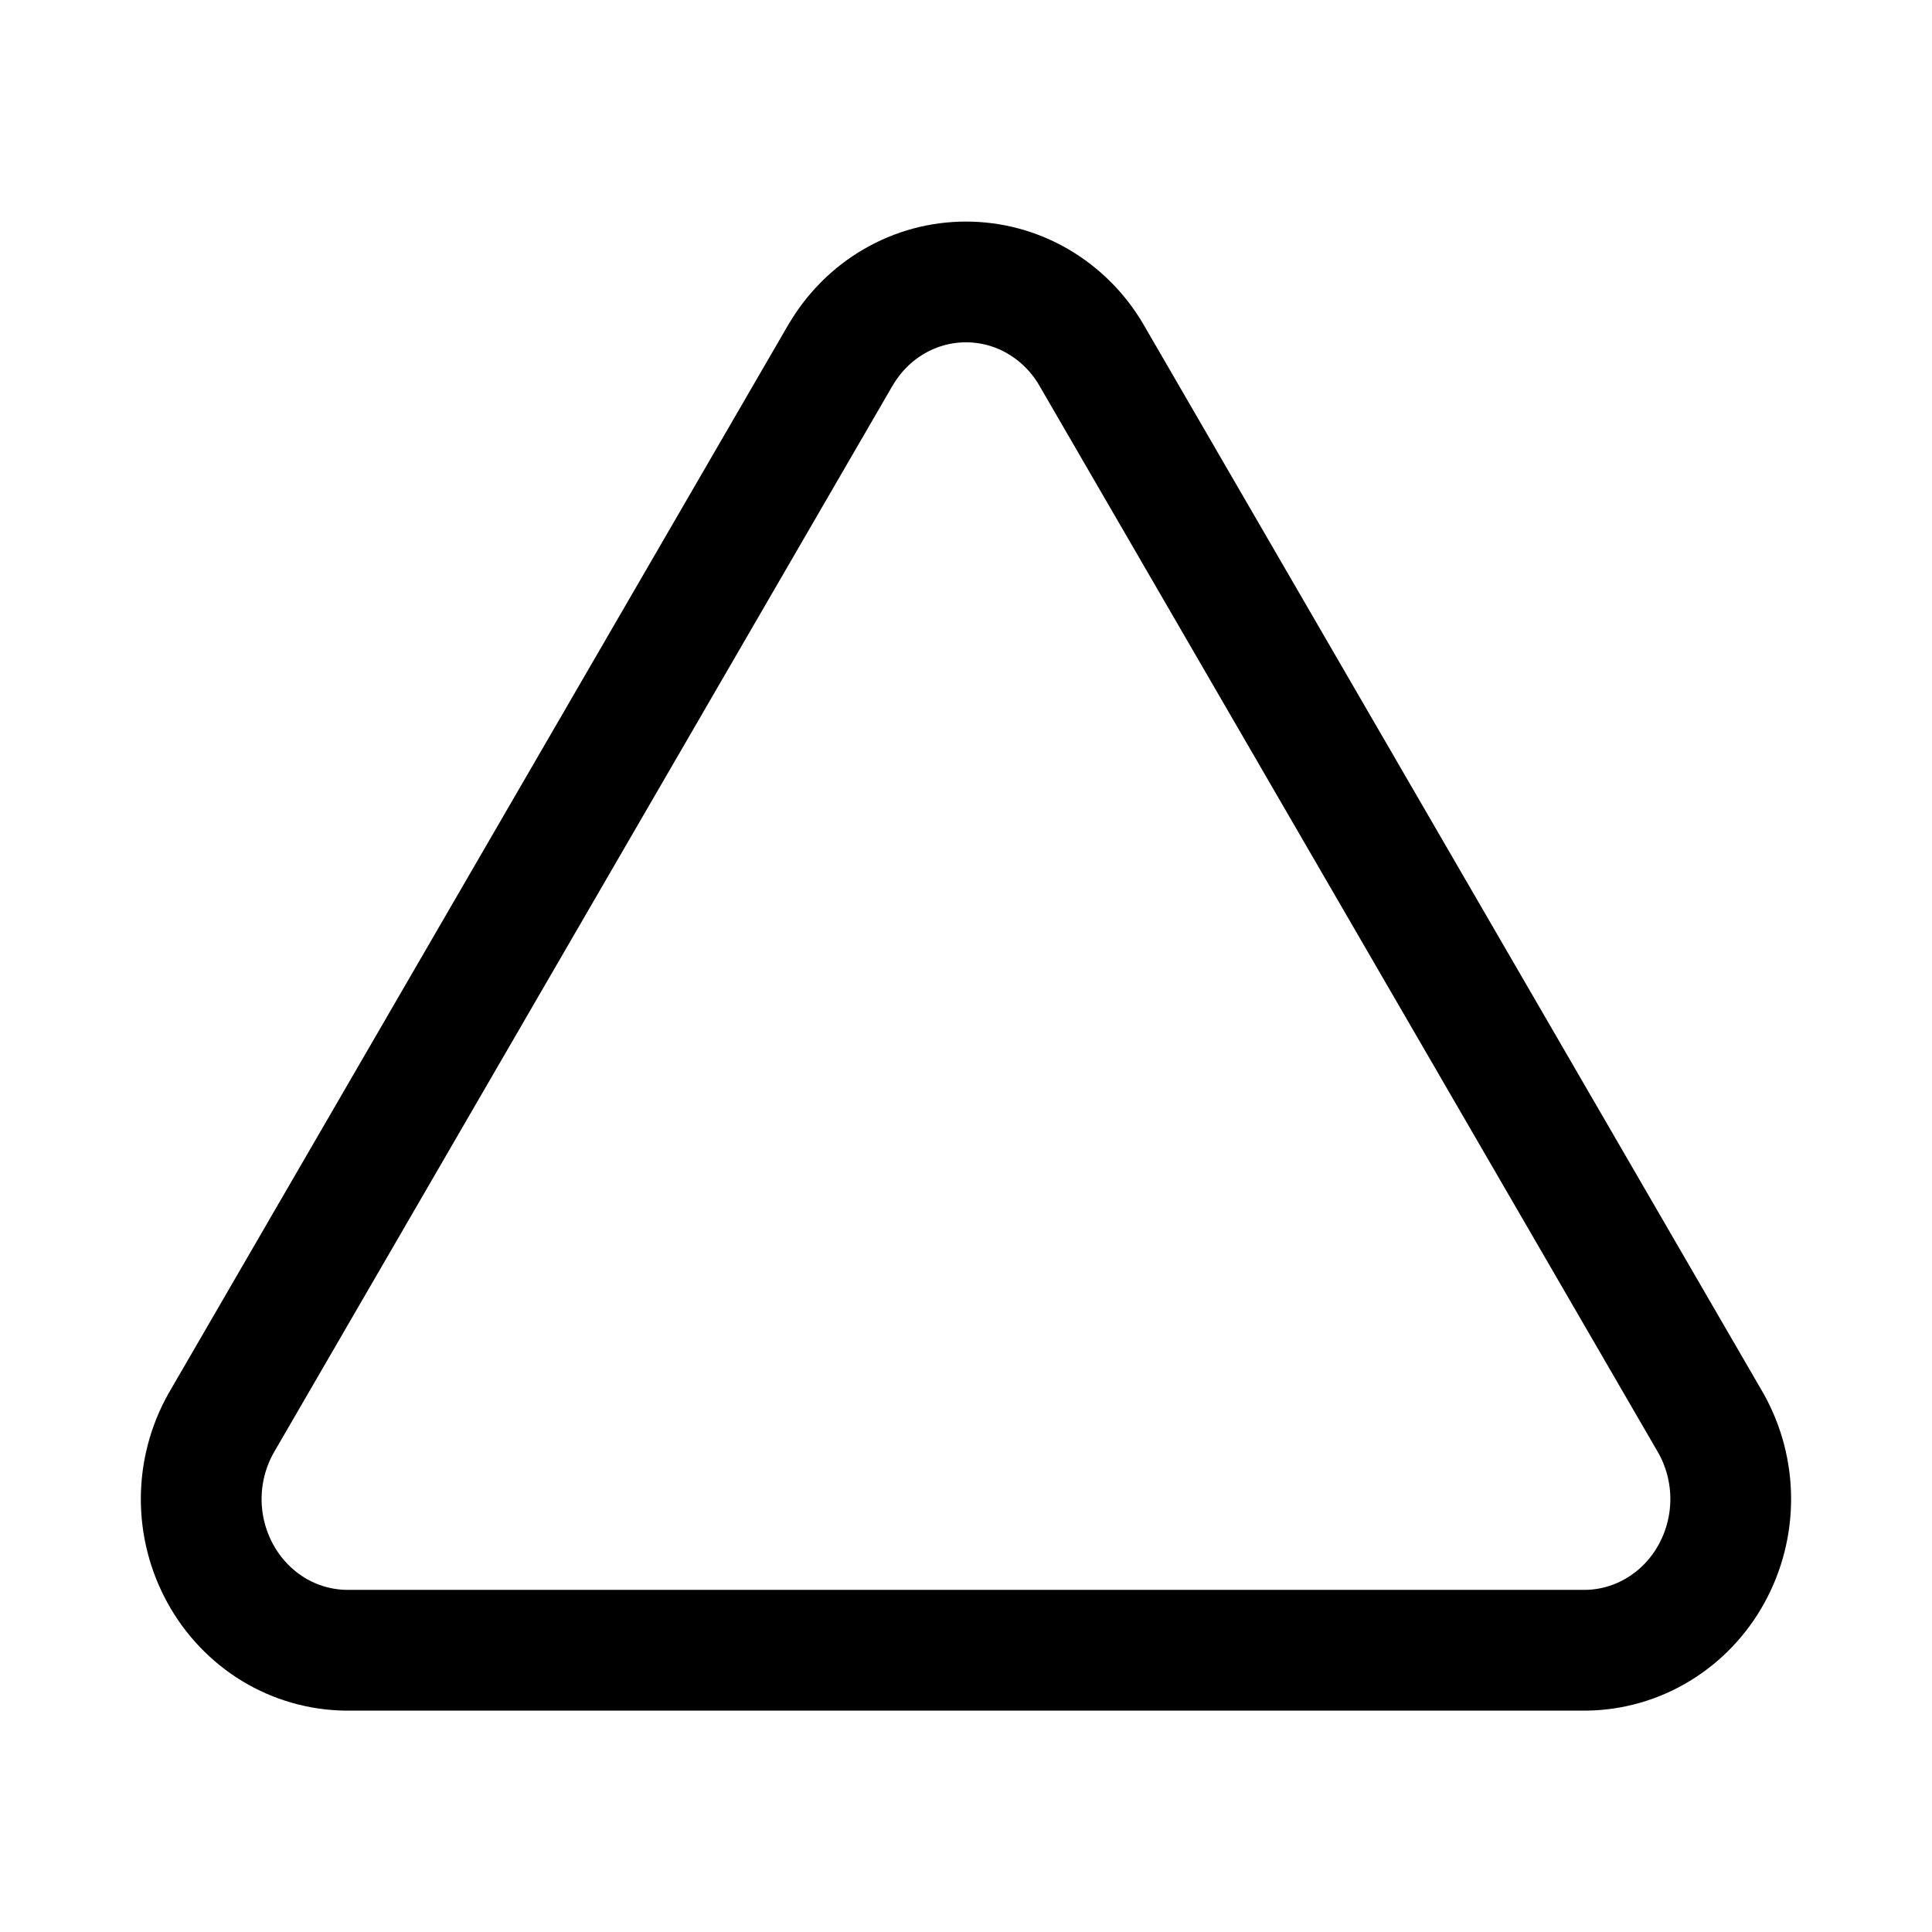
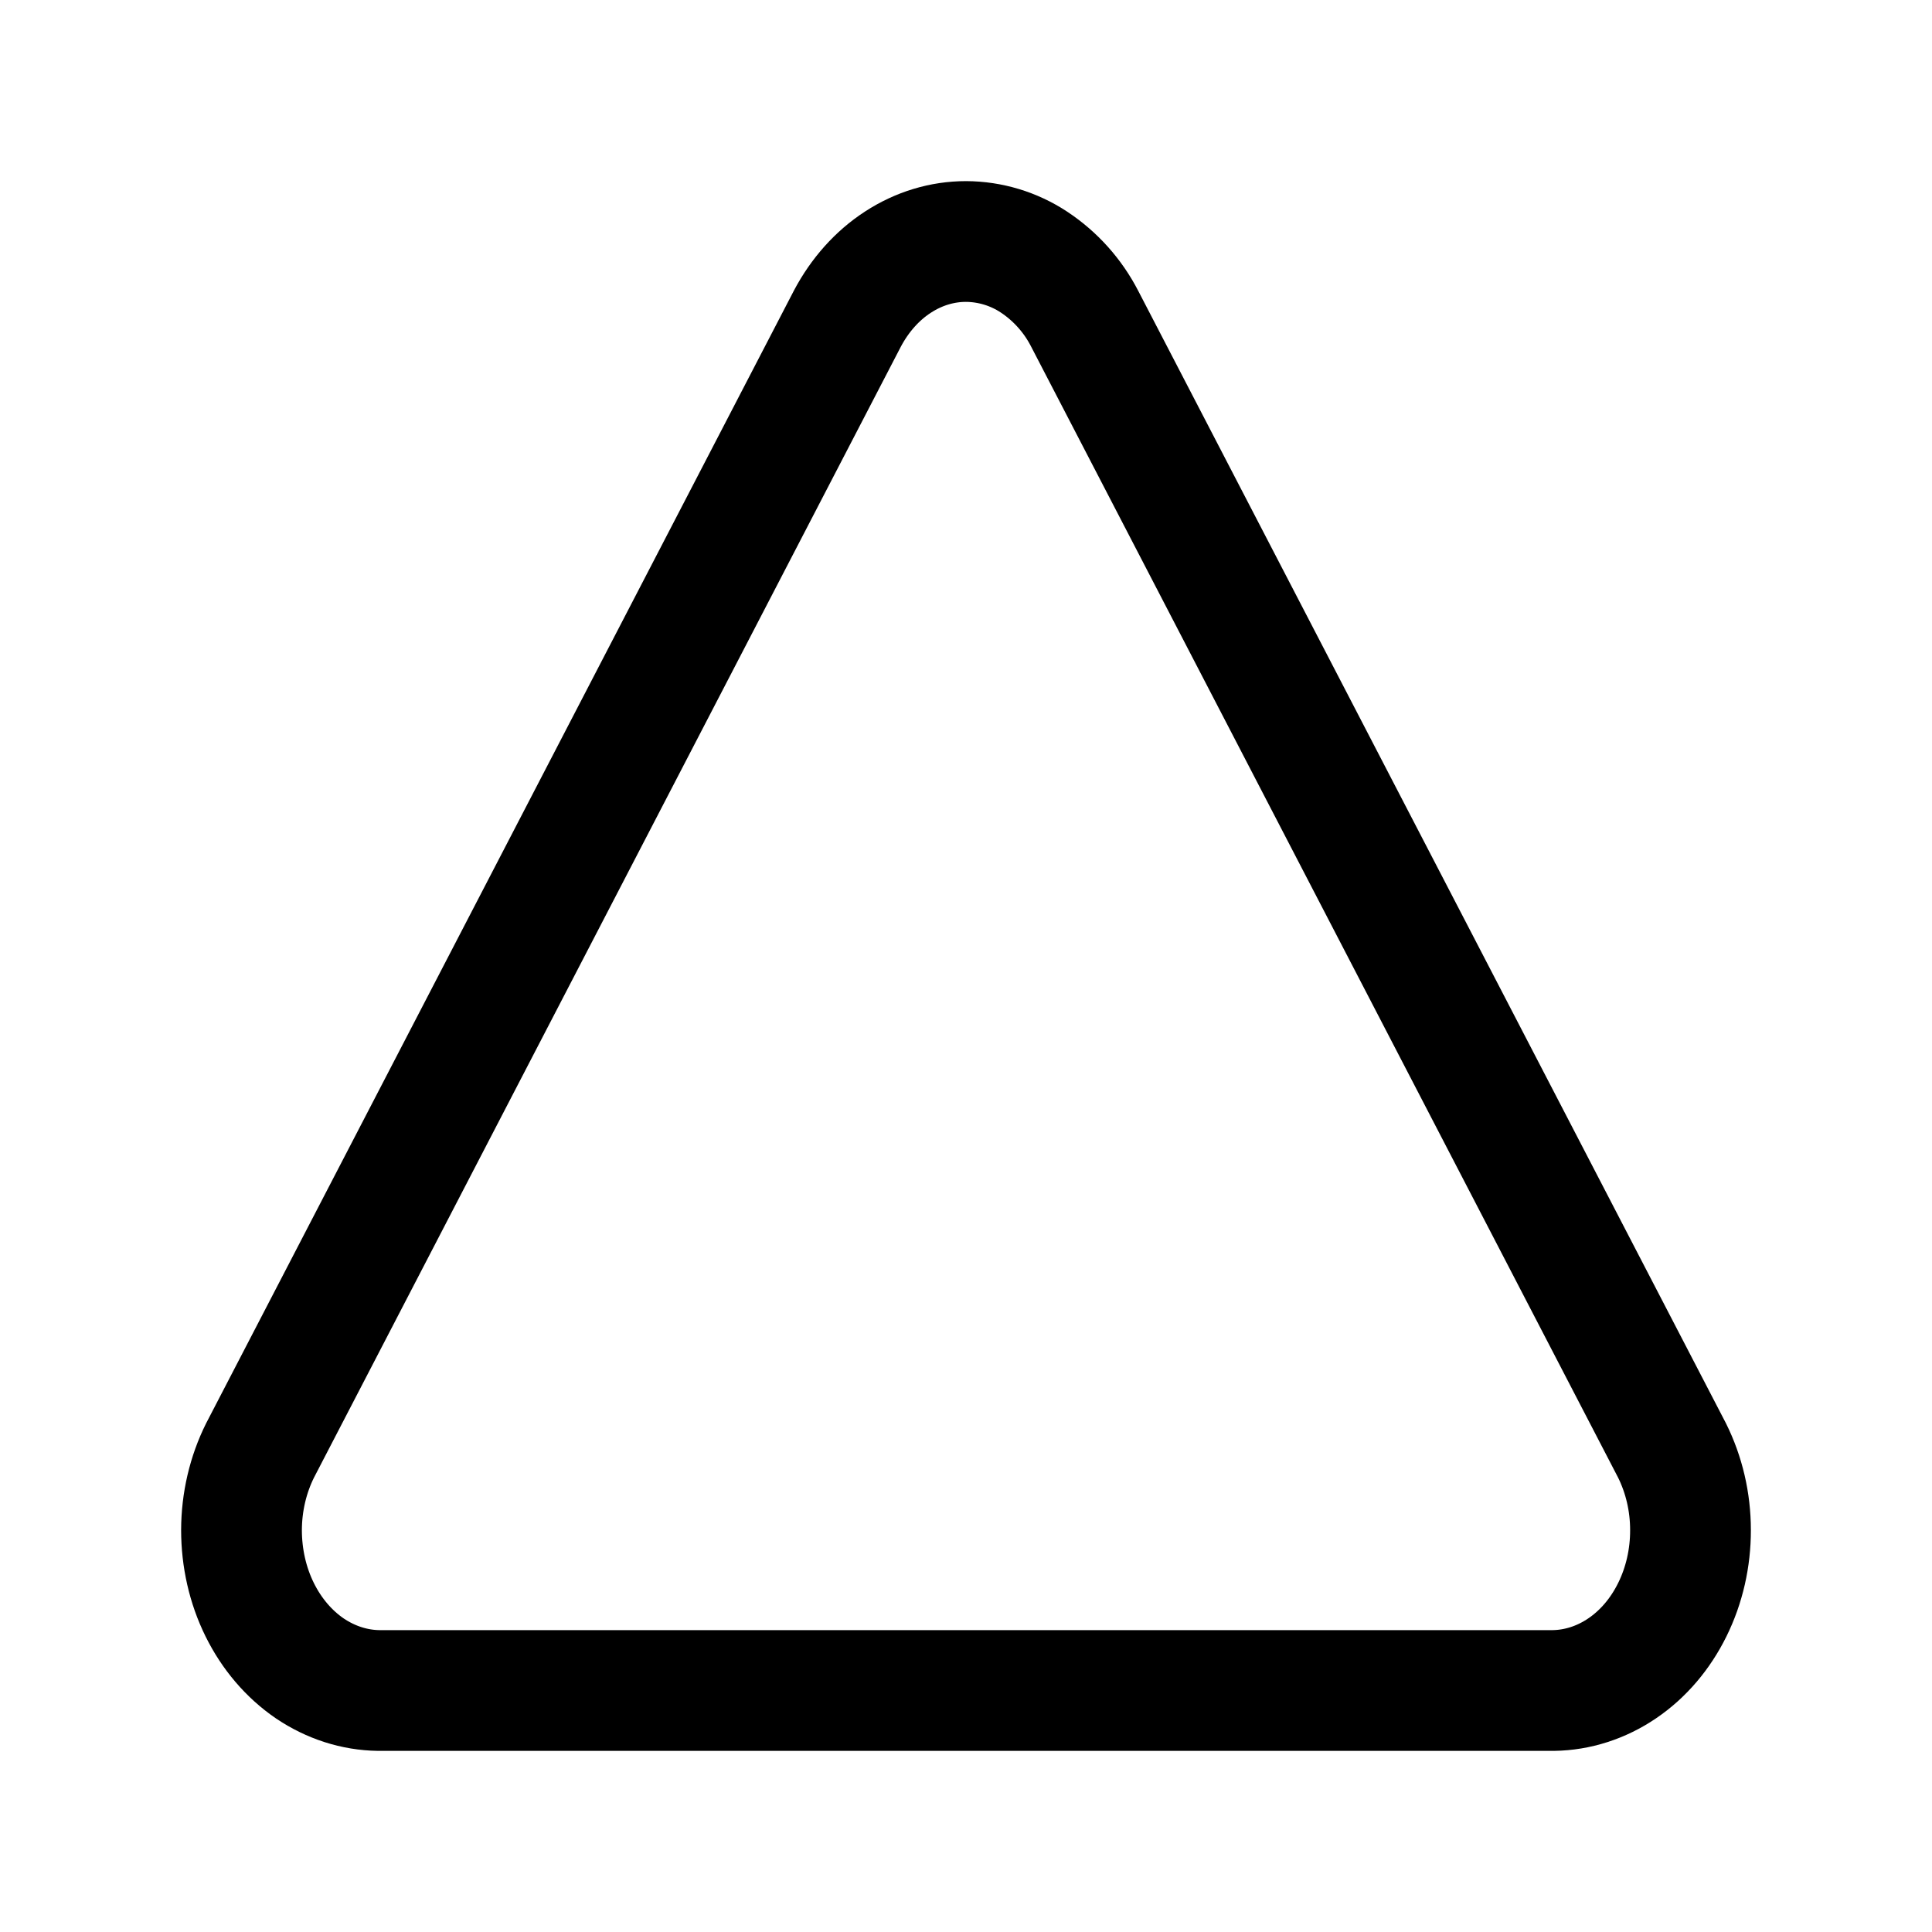
<svg xmlns="http://www.w3.org/2000/svg" width="24" height="24" fill="none" viewBox="0 0 24 24" stroke-width="1.5" stroke-linecap="round" stroke-linejoin="round" stroke="currentColor">
-   <path d="M10.445 4.404 2.744 17.683a1.926 1.926 0 0 0-.005 1.869c.157.285.384.522.657.689.274.166.585.255.903.259H19.7c.318-.004.629-.093.903-.26.273-.166.5-.403.657-.688a1.926 1.926 0 0 0-.005-1.87l-7.7-13.277a1.847 1.847 0 0 0-.663-.662 1.774 1.774 0 0 0-1.784 0c-.273.158-.5.386-.663.662v0Z" />
+   <path d="m10.527 3.957-7.296 14.06c-.15.3-.23.642-.231.989 0 .347.077.689.226.99.149.302.364.553.623.73.26.175.554.27.855.274h14.592c.3-.004.596-.099.855-.275.26-.176.474-.427.623-.729.149-.301.227-.643.226-.99 0-.347-.08-.688-.23-.989l-7.297-14.06a1.866 1.866 0 0 0-.628-.701A1.547 1.547 0 0 0 12 3c-.296 0-.587.088-.845.256-.258.167-.474.41-.628.701v0Z" />
</svg>
